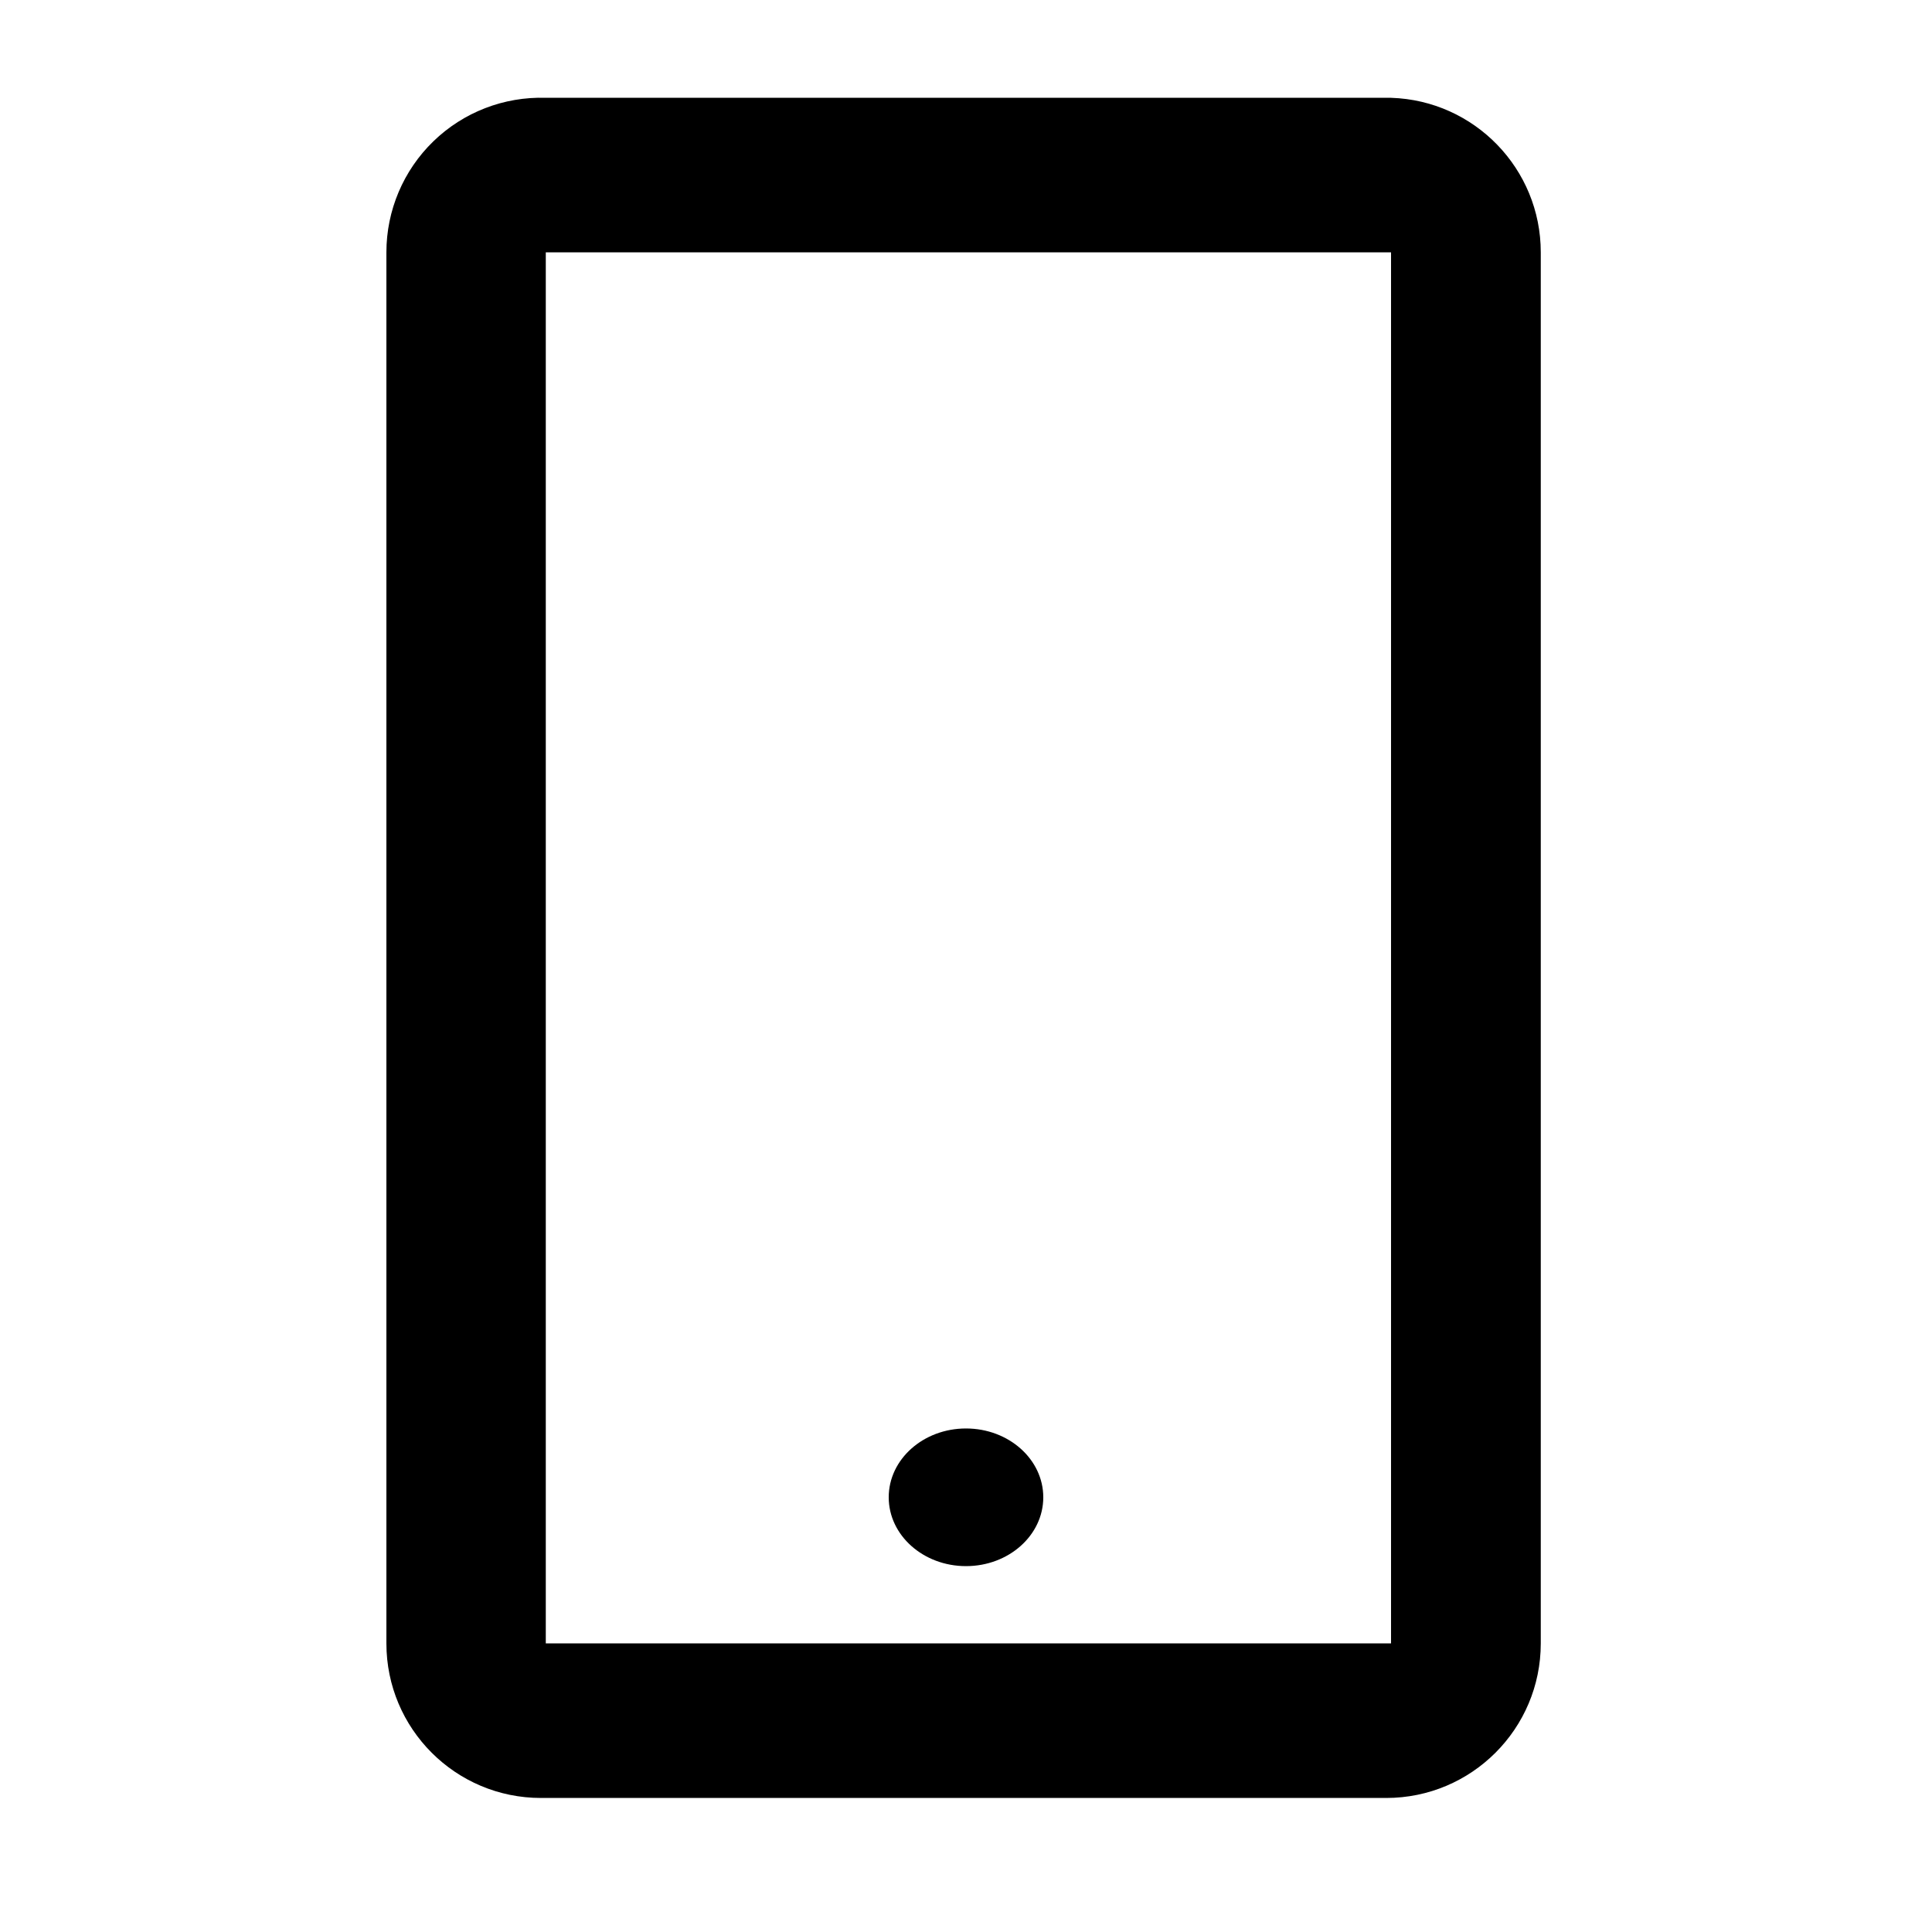
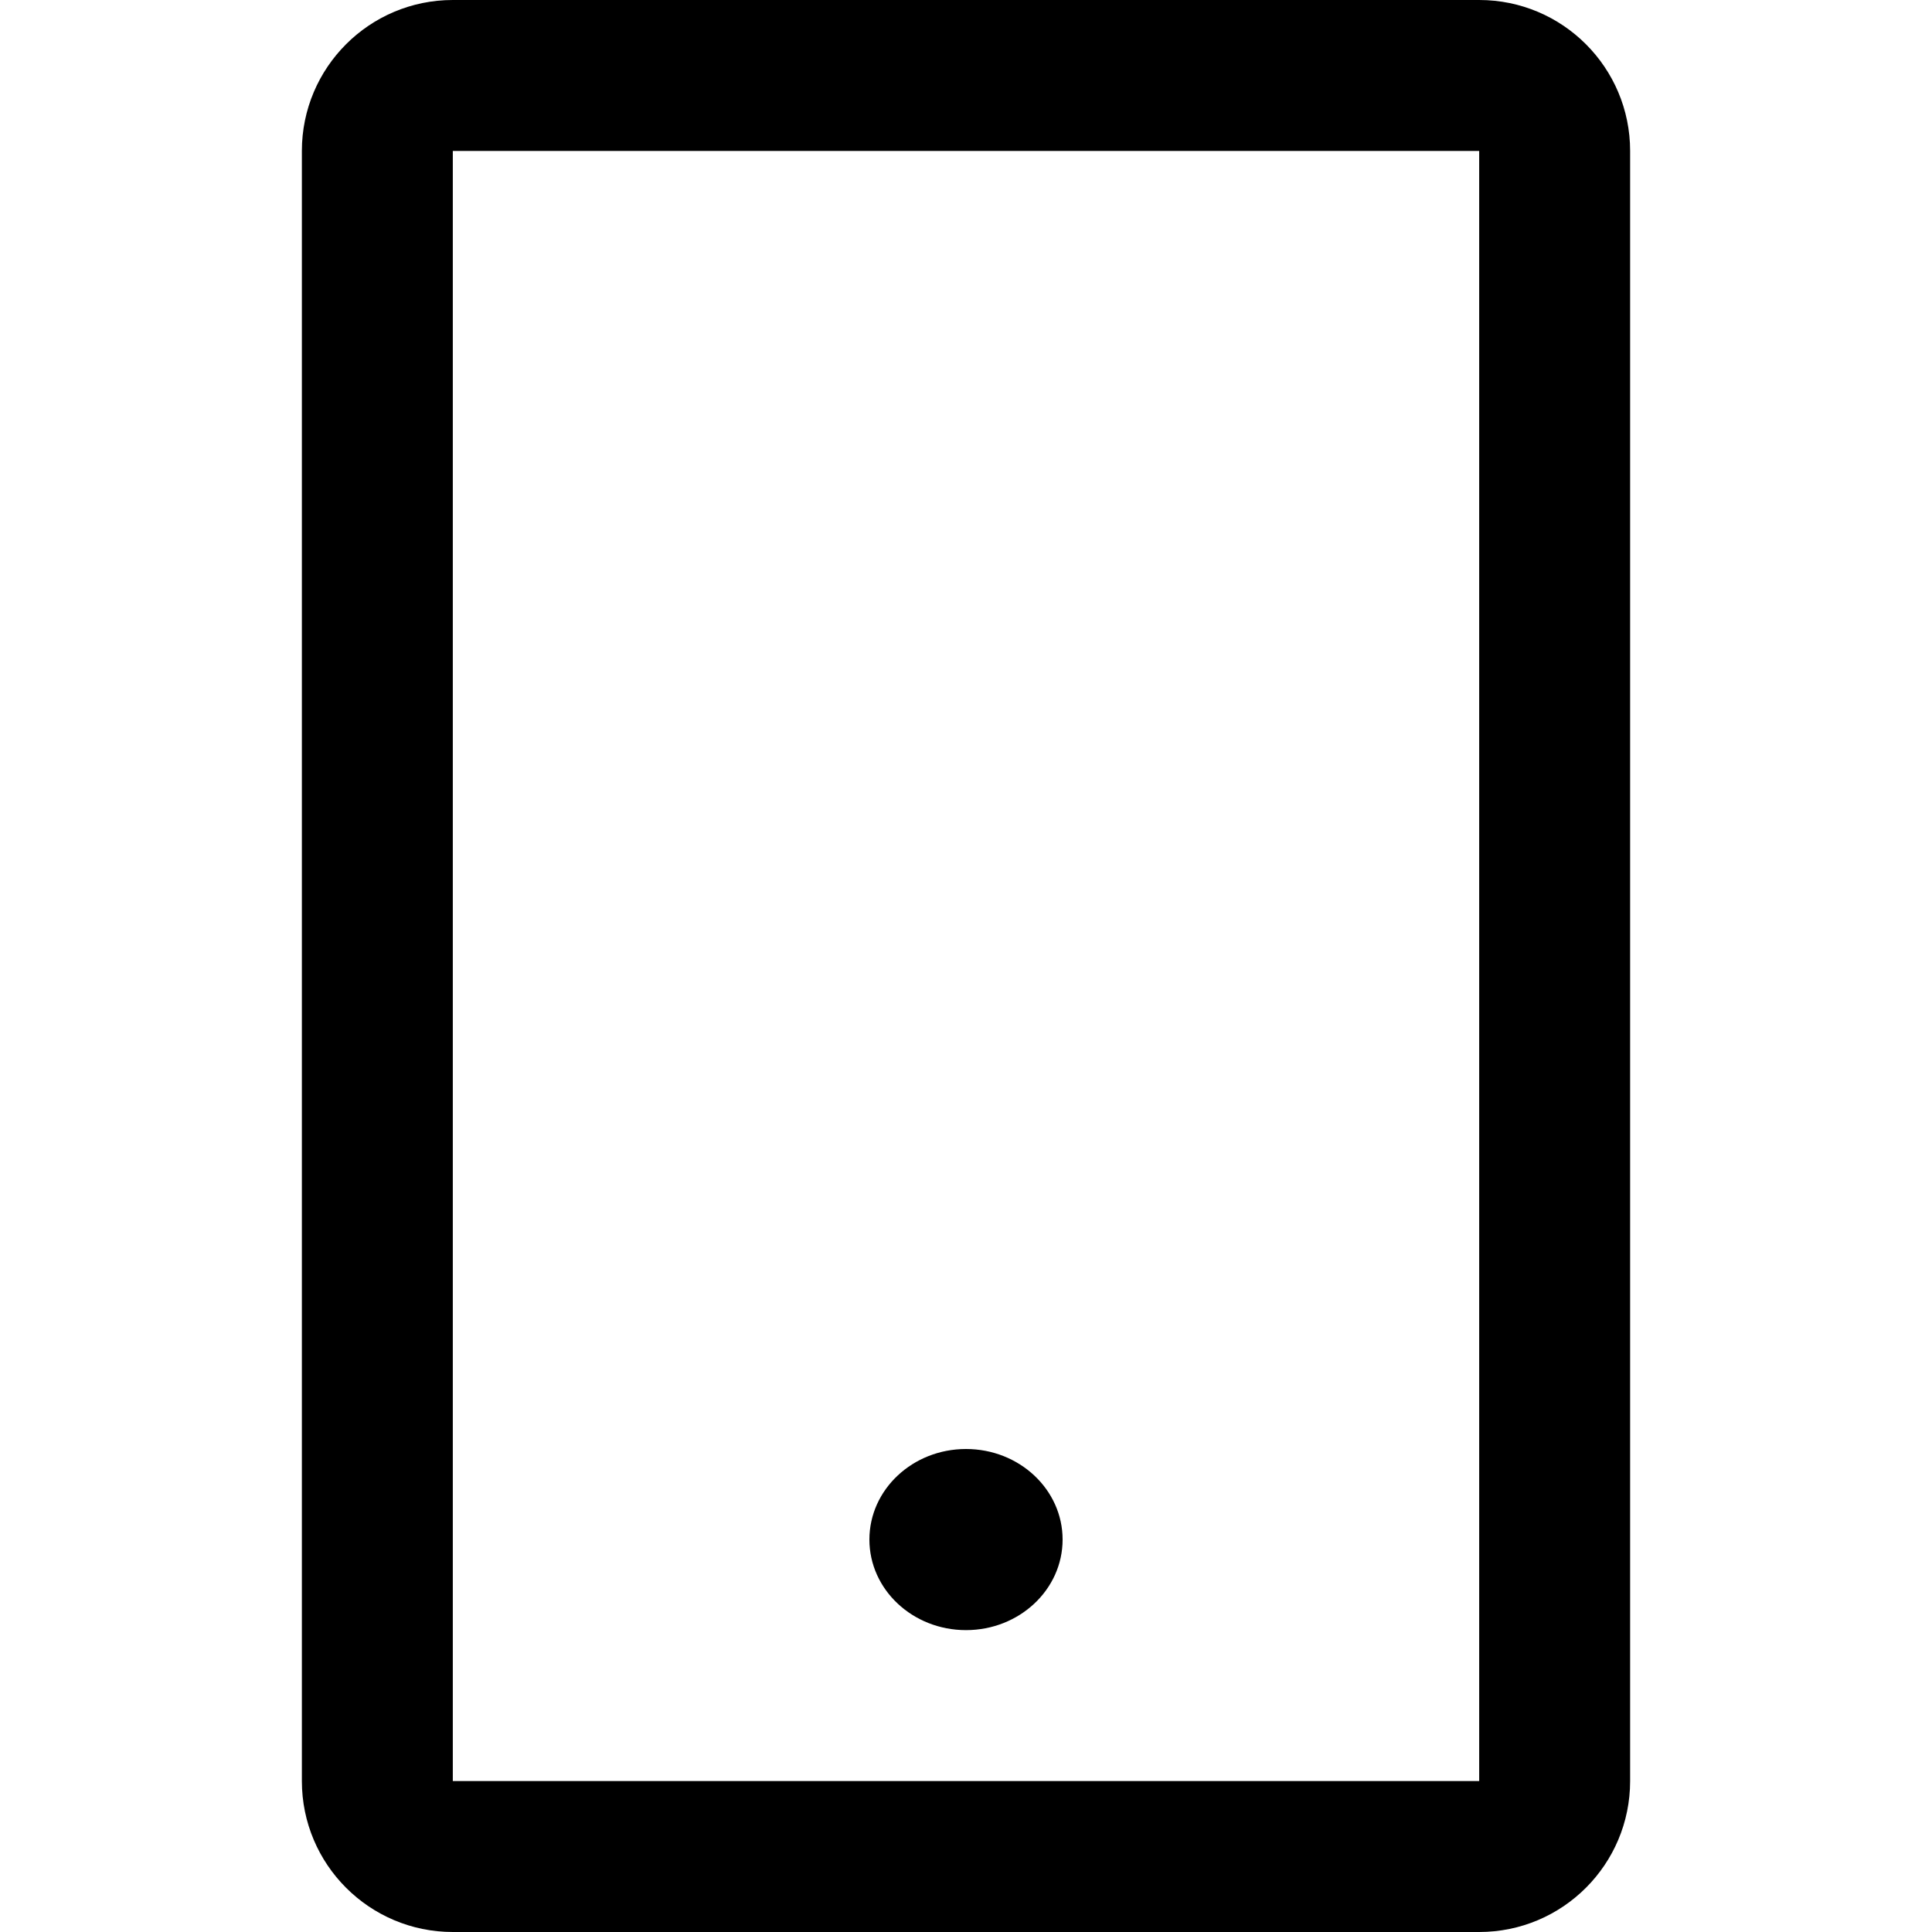
<svg xmlns="http://www.w3.org/2000/svg" width="16" height="16" viewBox="0 0 16 16">
-   <path d="M11.52.81h-7A1.28 1.28 0 003.2 2.09v11.52a1.28 1.28 0 001.28 1.28h7a1.28 1.28 0 001.28-1.28V2.09A1.28 1.28 0 0011.52.81zm0 12.8h-7V2.09h7z" />
-   <ellipse cx="8" cy="12.4" rx=".64" ry=".57" />
+   <path d="M12.25 0h-8.5A1.25 1.25 0 002.5 1.25v13.5A1.25 1.25 0 003.75 16h8.5a1.25 1.25 0 001.25-1.25V1.25A1.25 1.25 0 0012.25 0zm0 14.75h-8.5V1.25h8.5z" />
+   <ellipse cx="8" cy="12.75" rx=".8" ry=".75" />
</svg>
